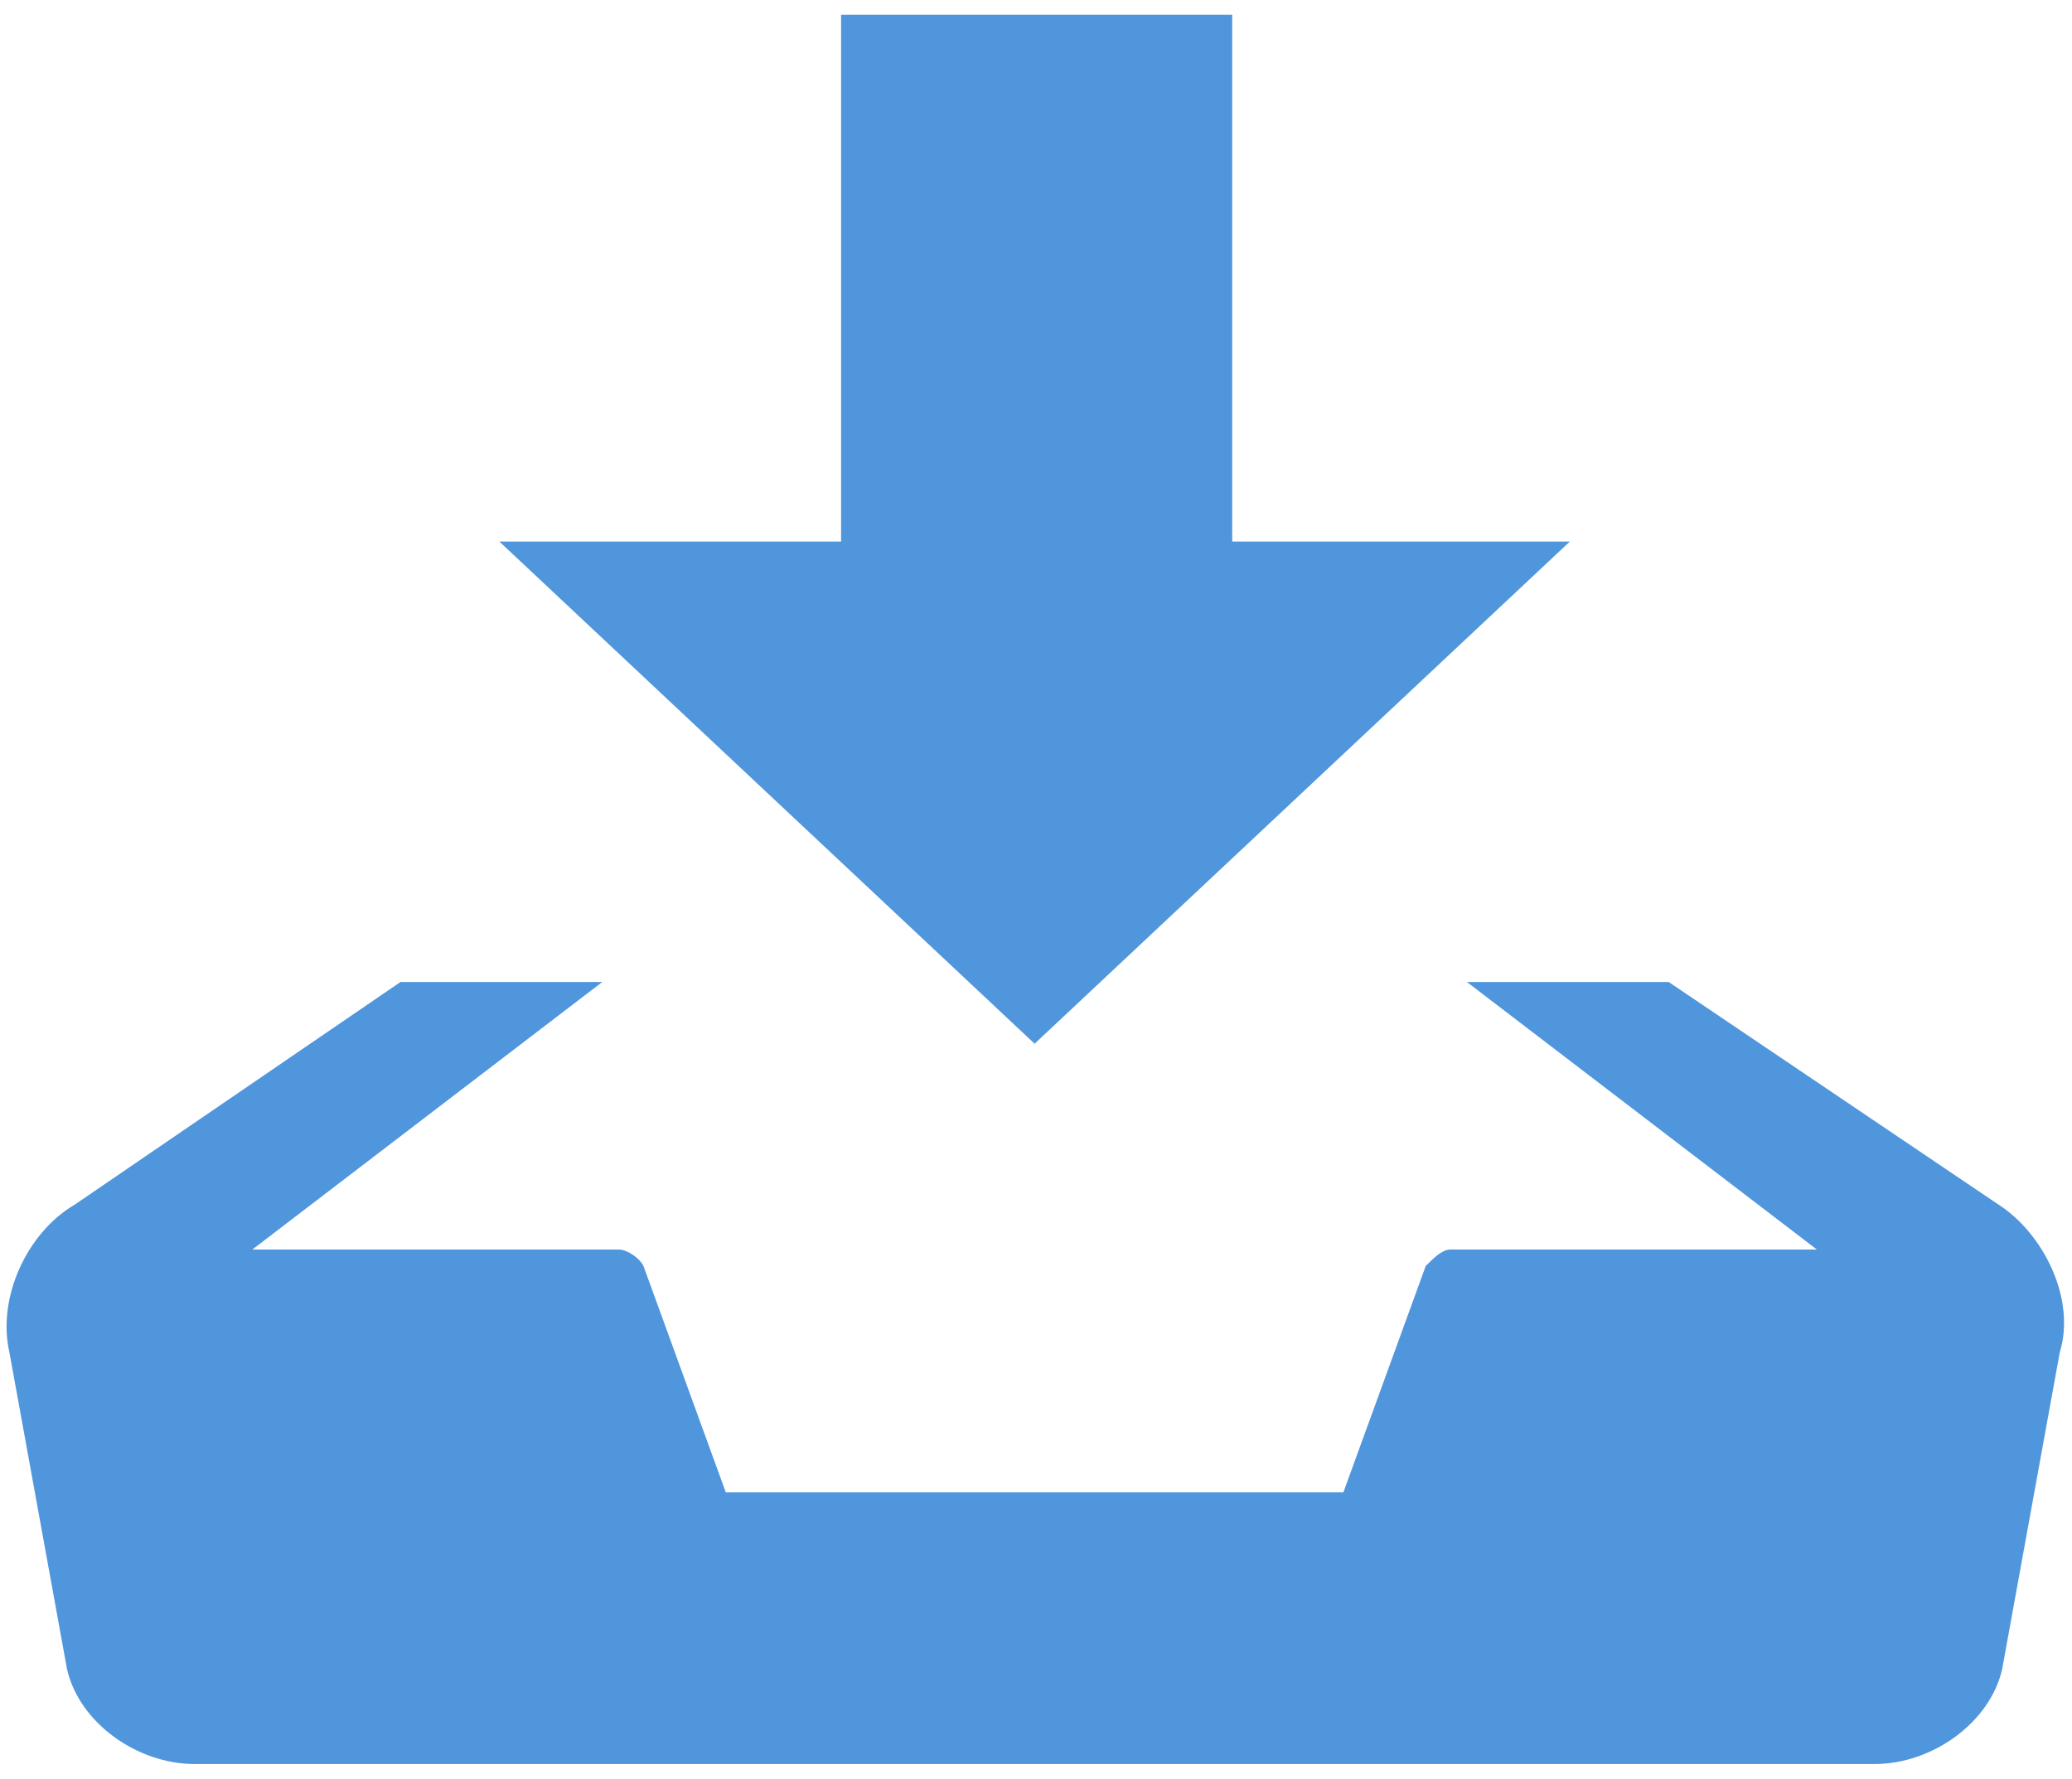
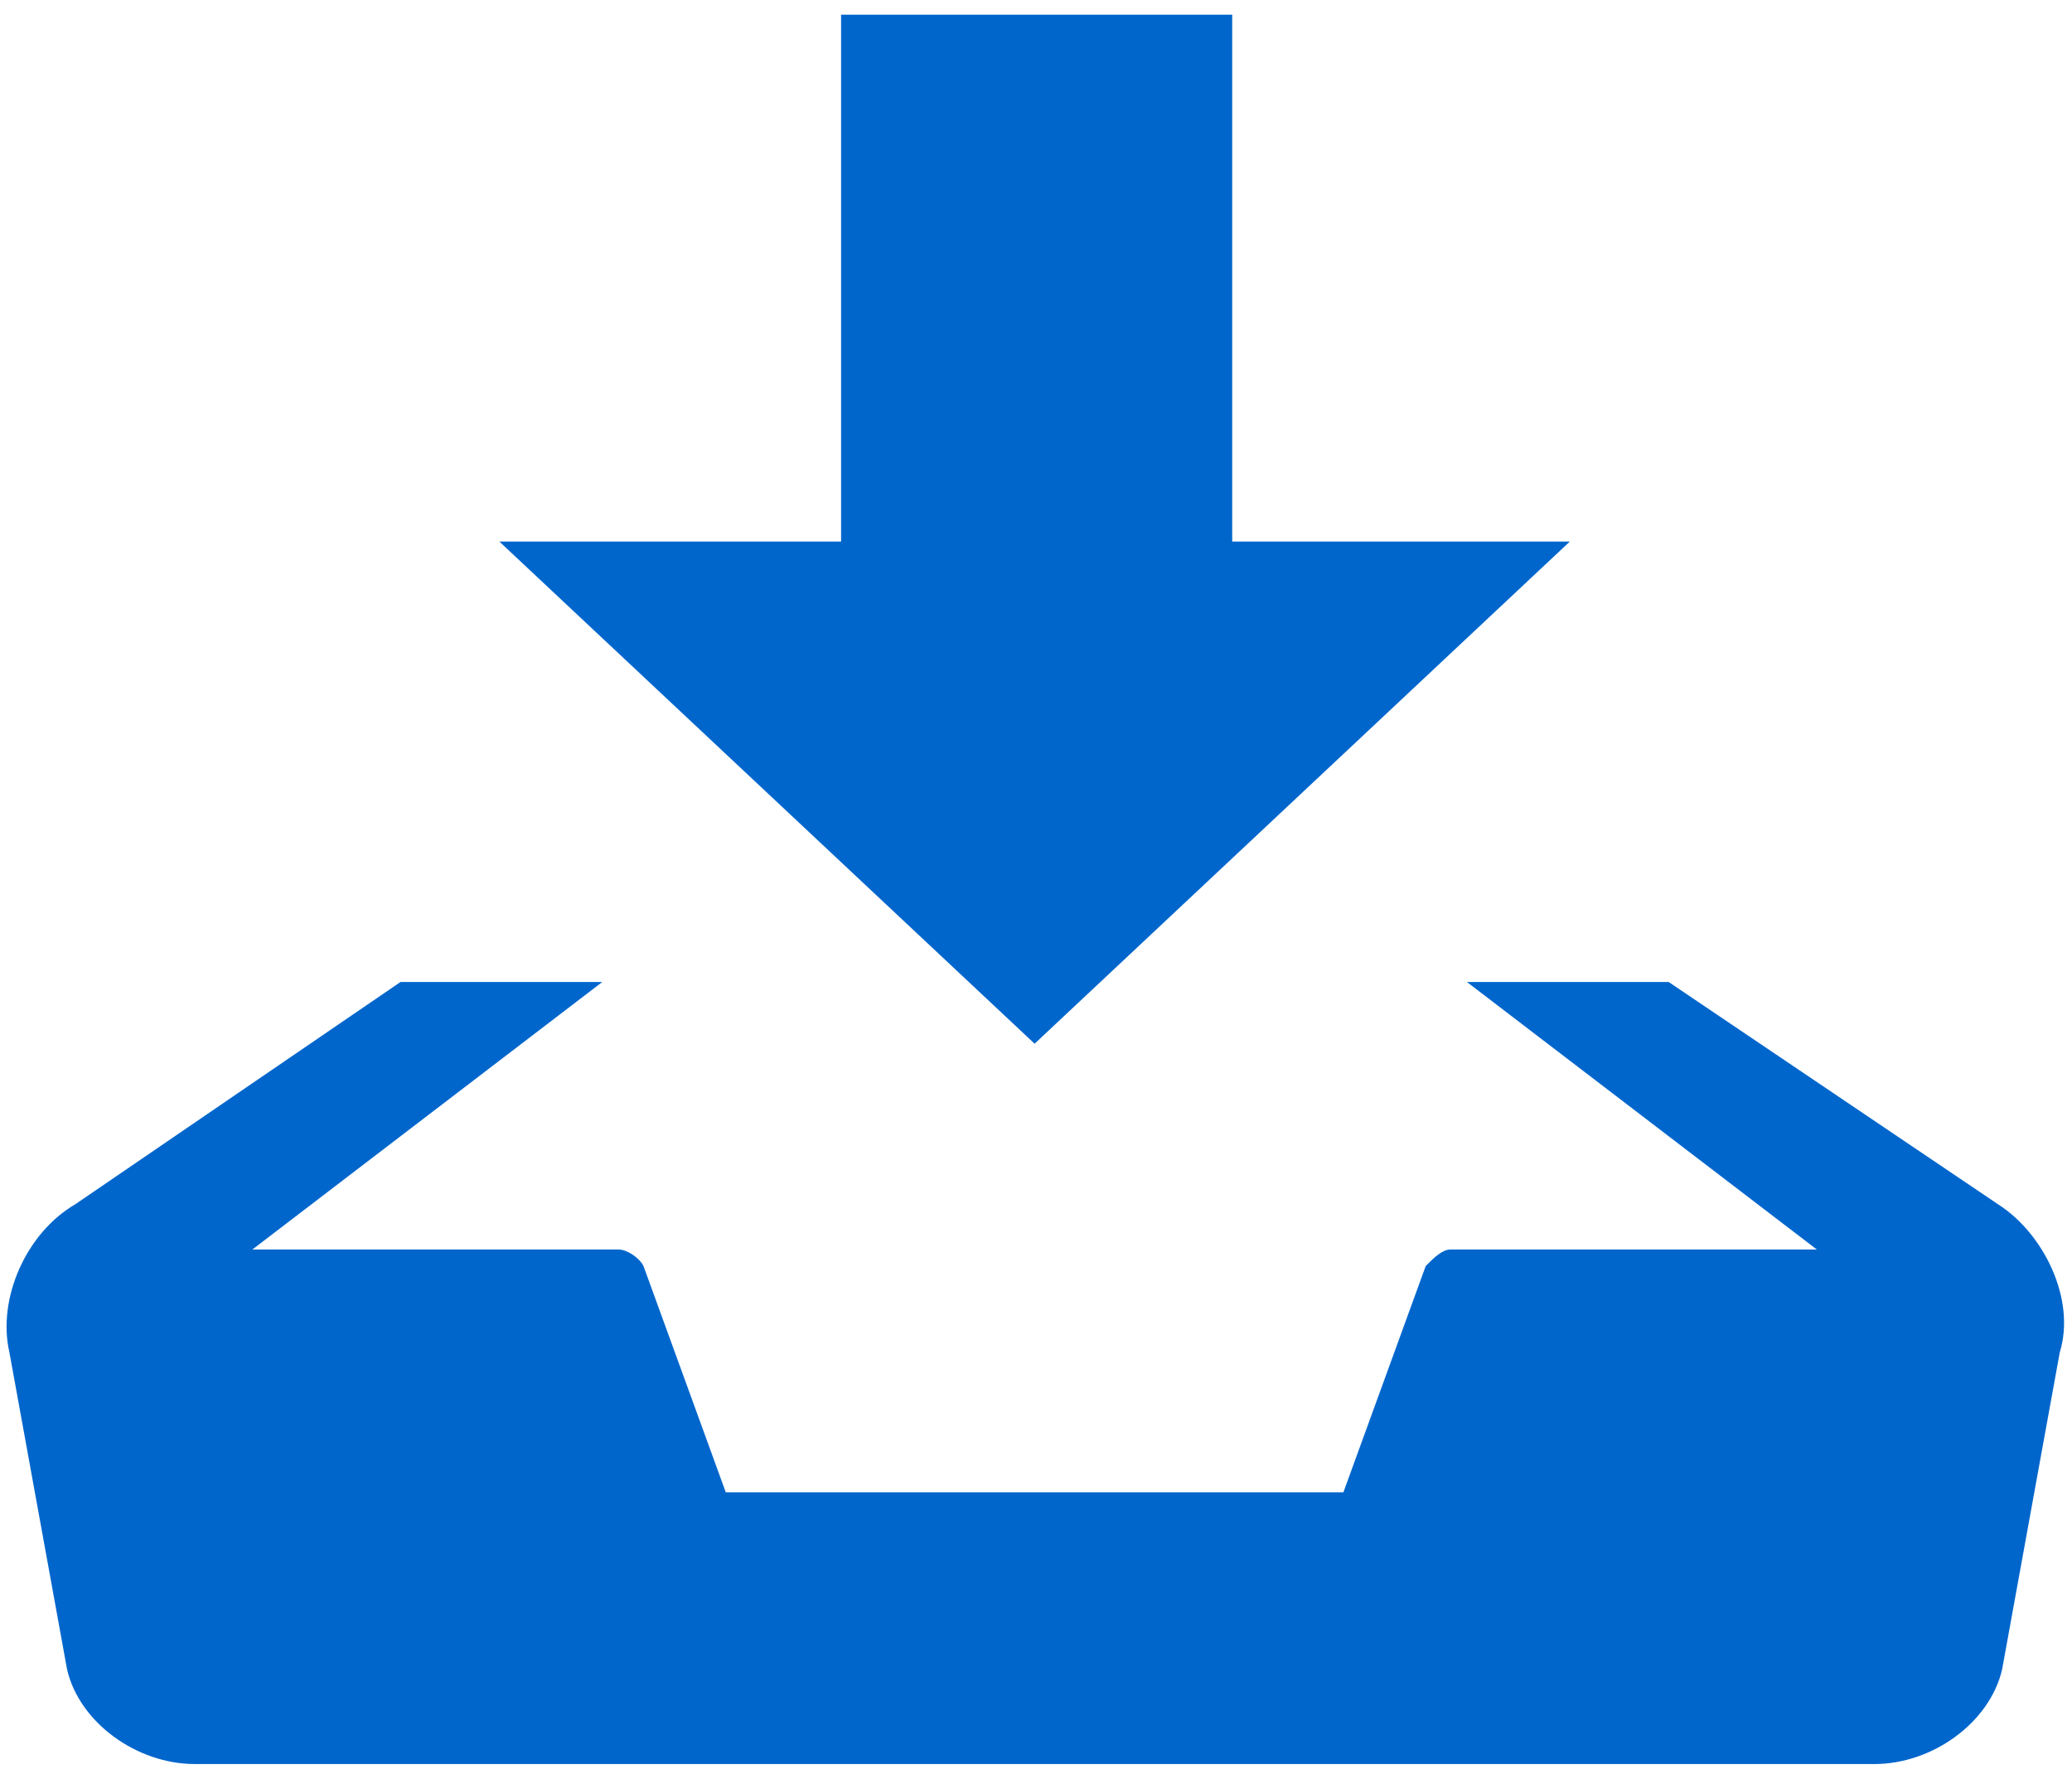
<svg xmlns="http://www.w3.org/2000/svg" width="99px" height="85px" viewBox="0 0 99 85" version="1.1">
  <defs />
-   <g id="Page-1" stroke="none" stroke-width="1" fill="none" fill-rule="evenodd" opacity="0.687">
-     <path d="M95.464,57.553 L79.727,46.93 L70.088,46.93 L86.809,59.717 L69.301,59.717 C68.908,59.717 68.514,60.11 68.121,60.504 L64.186,71.323 L34.679,71.323 L30.745,60.504 C30.548,60.11 29.958,59.717 29.564,59.717 L12.057,59.717 L28.778,46.93 L19.138,46.93 L3.598,57.553 C1.237,58.93 -0.14,62.077 0.45,64.635 L3.204,79.782 C3.795,82.339 6.549,84.306 9.303,84.306 L89.563,84.306 C92.317,84.306 95.071,82.339 95.661,79.782 L98.415,64.635 C99.202,62.077 97.628,58.93 95.464,57.553 L95.464,57.553 Z M75.006,25.882 L58.875,25.882 L58.875,0.702 L40.187,0.702 L40.187,25.882 L23.86,25.882 L49.433,49.881 L75.006,25.882 Z" id="📥" fill="#0066CC" />
+   <g id="Page-1" stroke="none" stroke-width="1" fill="none" fill-rule="evenodd">
+     <g id="collab-download" fill-rule="nonzero" fill="#0066CC">
+       <path d="M95.464,57.553 L79.727,46.93 L70.088,46.93 L86.809,59.717 L69.301,59.717 C68.908,59.717 68.514,60.11 68.121,60.504 L64.186,71.323 L34.679,71.323 L30.745,60.504 C30.548,60.11 29.958,59.717 29.564,59.717 L12.057,59.717 L28.778,46.93 L19.138,46.93 L3.598,57.553 C1.237,58.93 -0.14,62.077 0.45,64.635 L3.204,79.782 C3.795,82.339 6.549,84.306 9.303,84.306 L89.563,84.306 C92.317,84.306 95.071,82.339 95.661,79.782 L98.415,64.635 C99.202,62.077 97.628,58.93 95.464,57.553 L95.464,57.553 Z M75.006,25.882 L58.875,25.882 L58.875,0.702 L40.187,0.702 L40.187,25.882 L23.86,25.882 L49.433,49.881 L75.006,25.882 Z" id="📥" />
+     </g>
  </g>
</svg>
